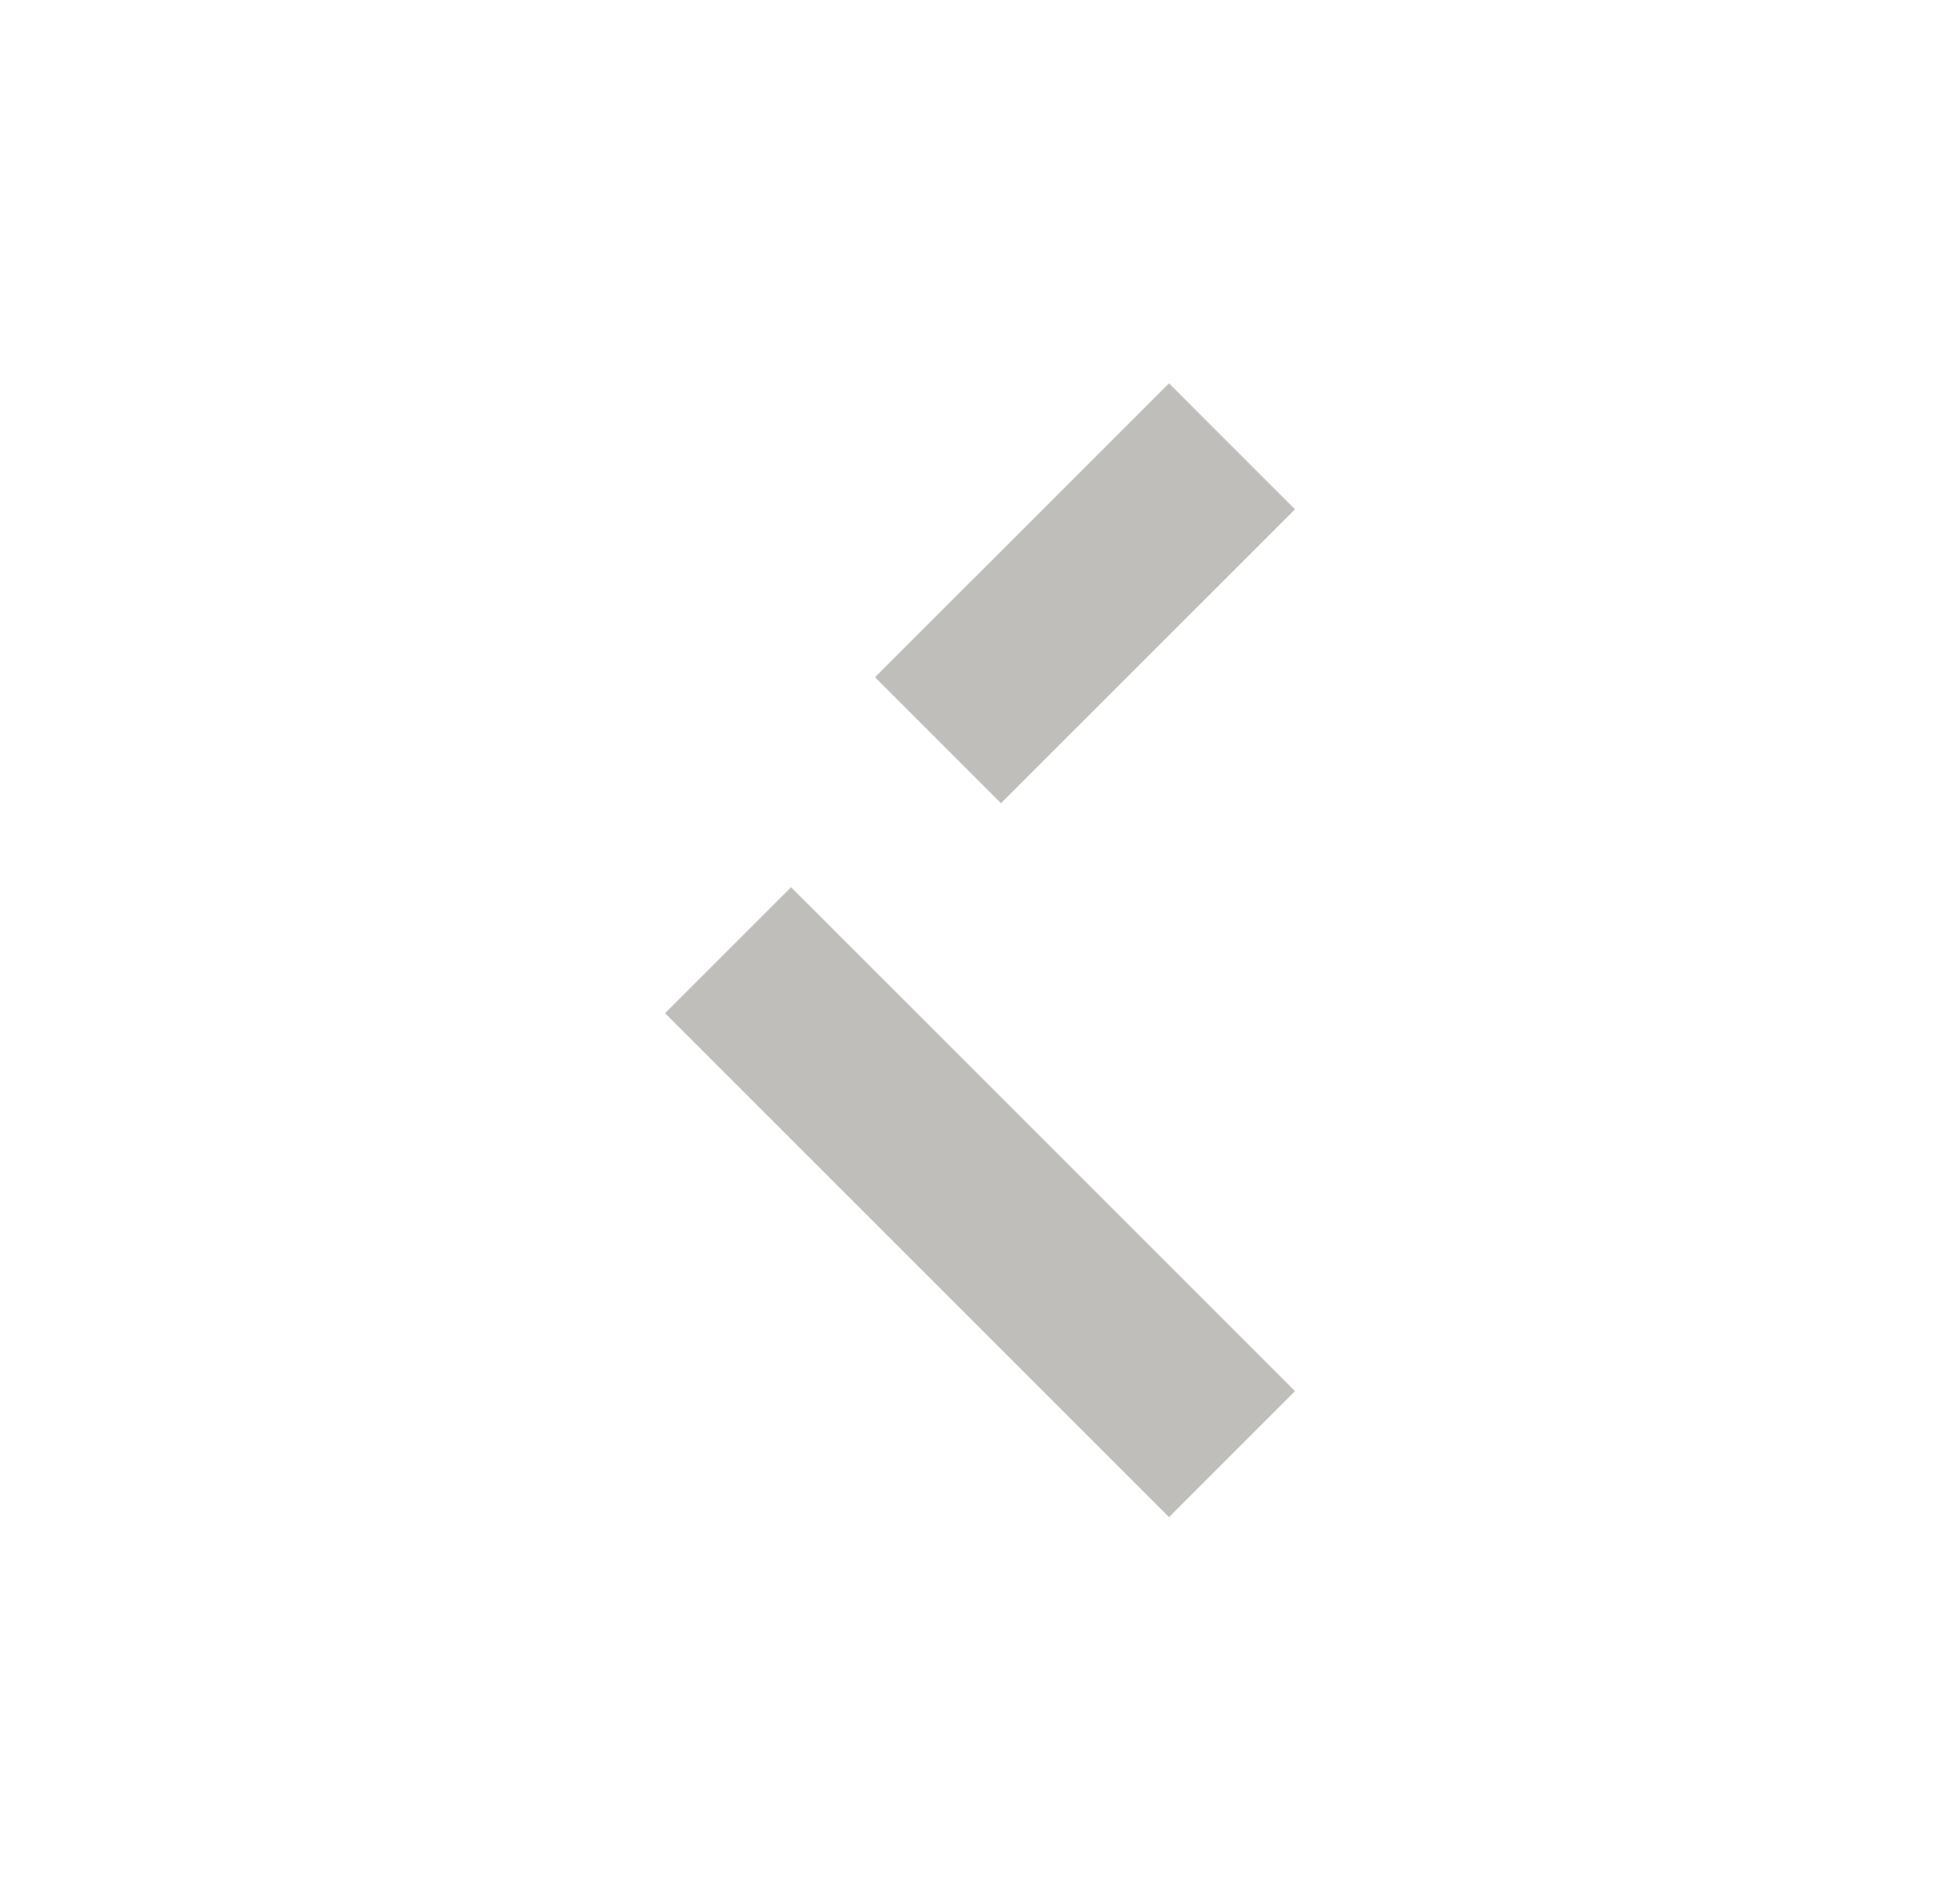
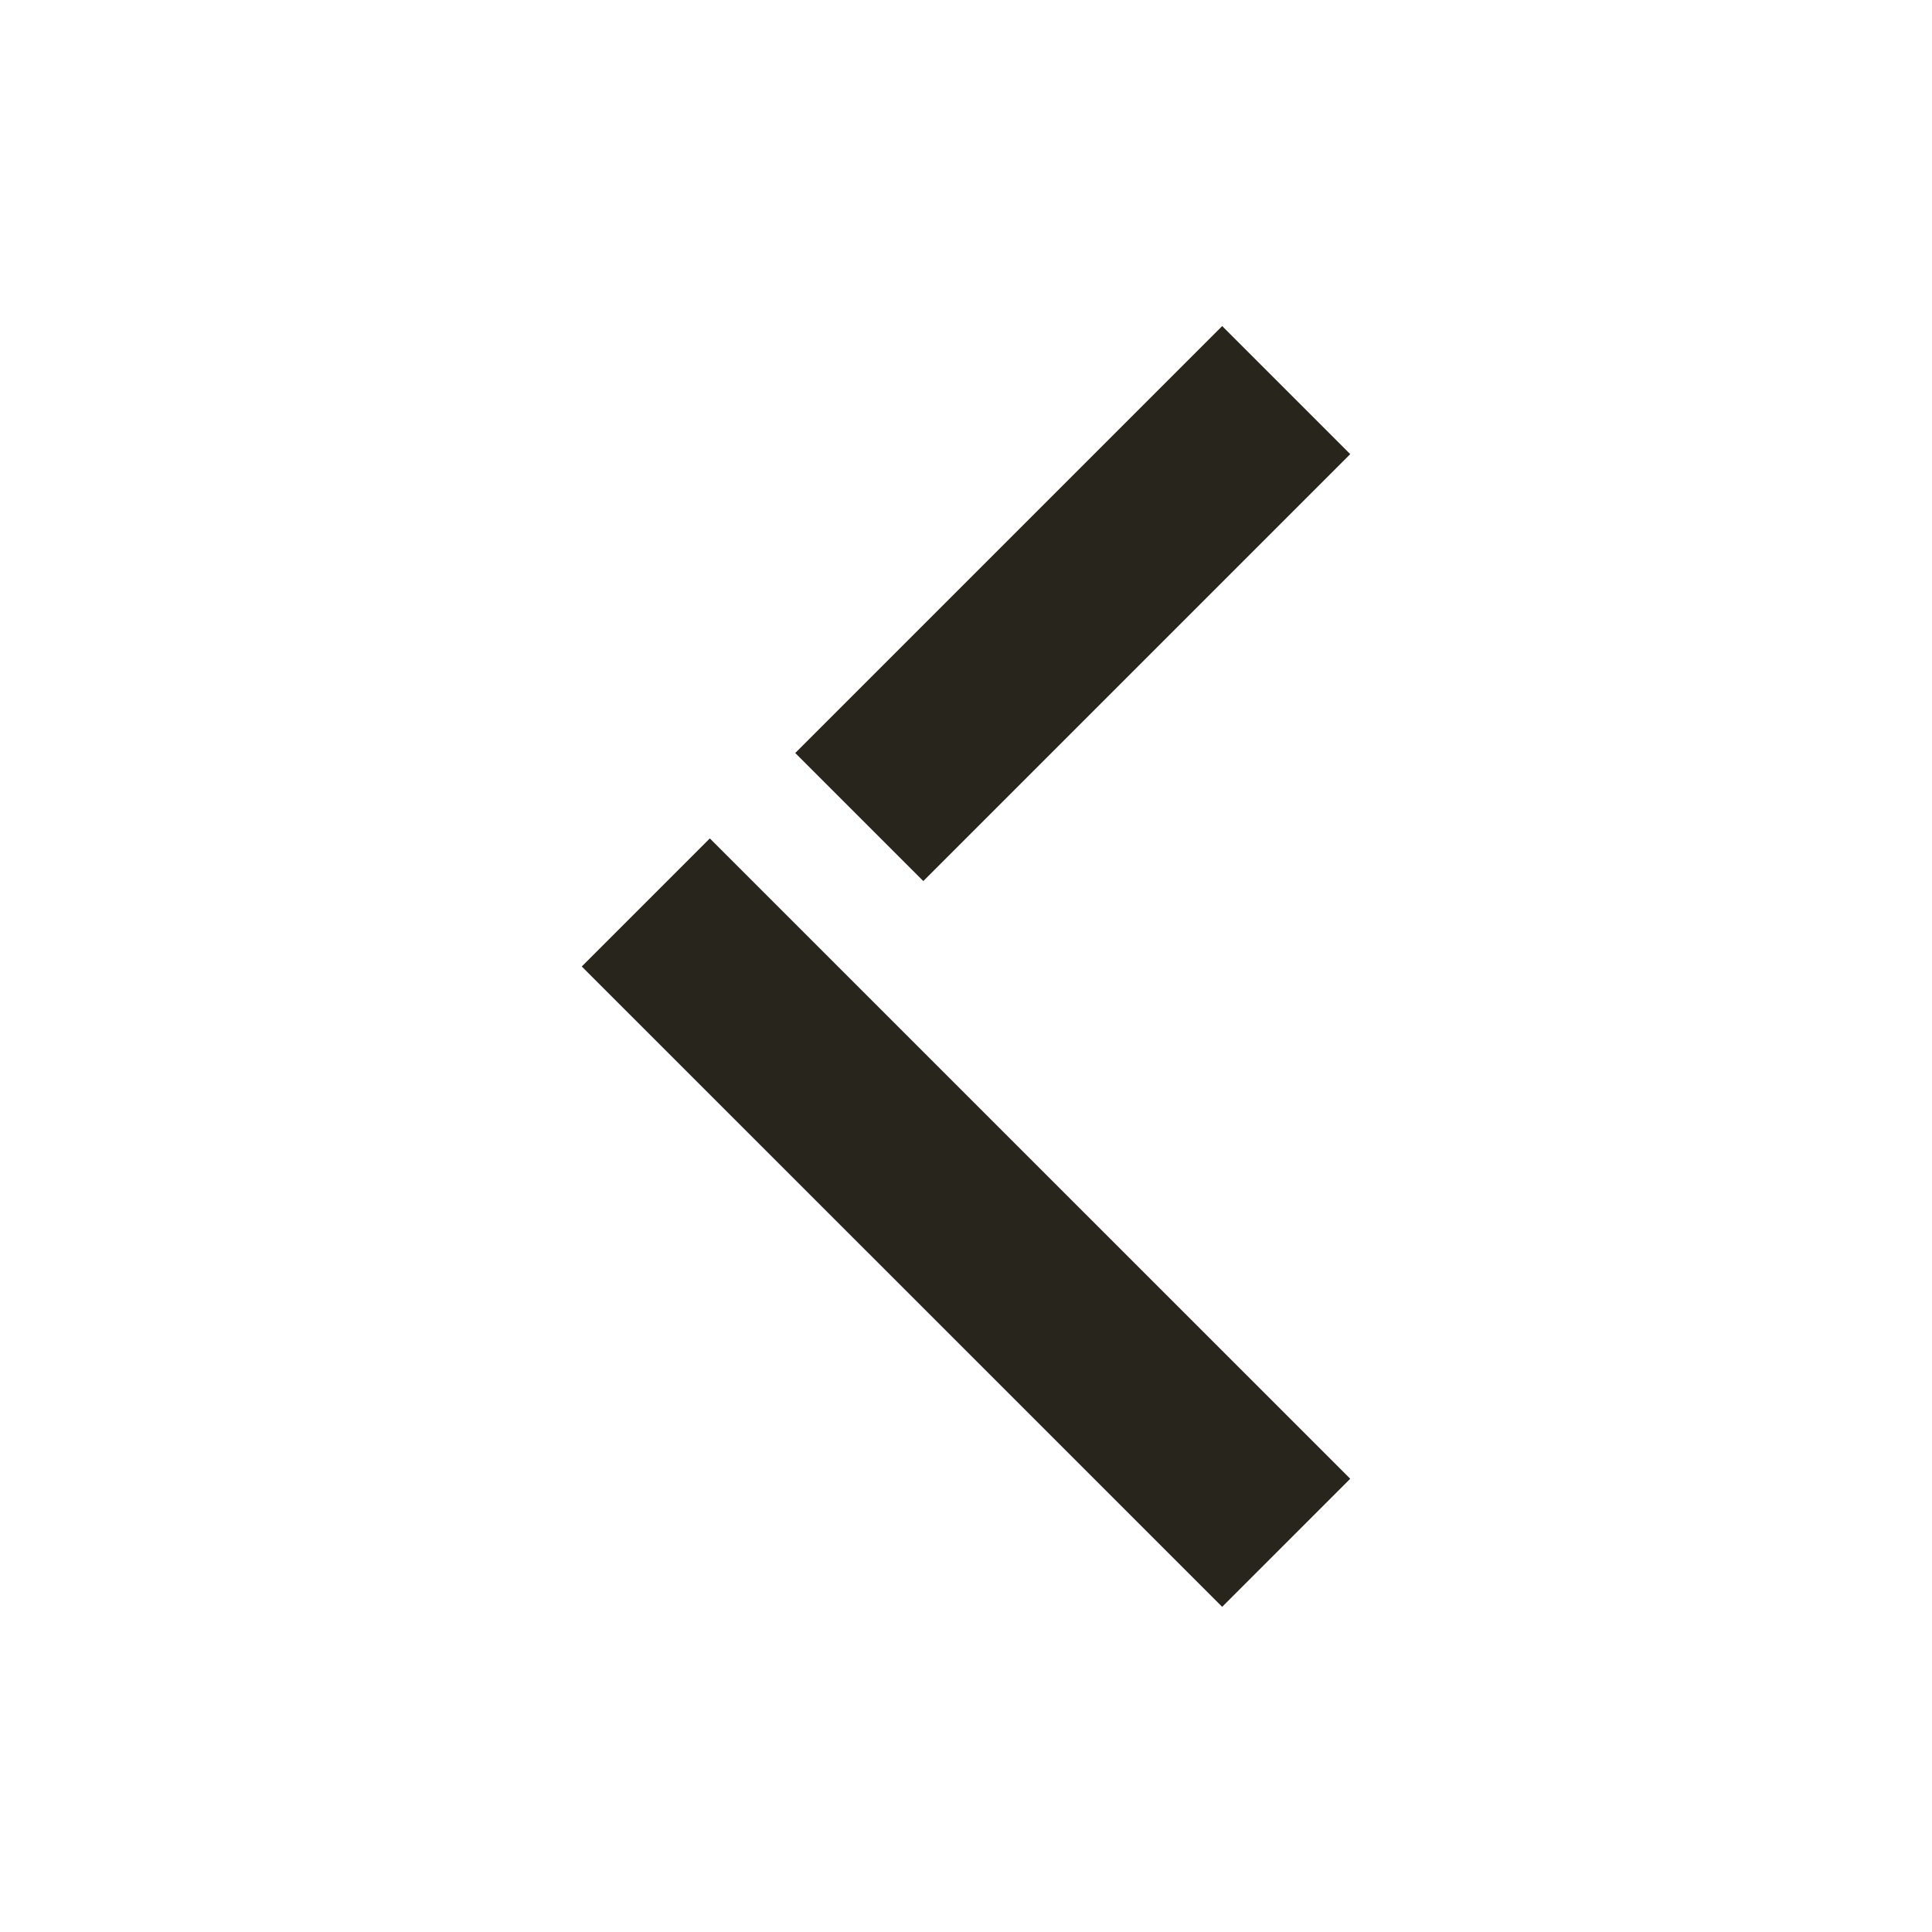
- <svg xmlns="http://www.w3.org/2000/svg" width="33" height="32" viewBox="0 0 33 32" fill="none">
-   <g opacity="0.3">
-     <path d="M20.743 24.485L12.258 16" stroke="#28251C" stroke-width="3" strokeLinecap="square" />
-     <path d="M20.743 7.515L15.793 12.464" stroke="#28251C" stroke-width="3" strokeLinecap="square" />
-   </g>
+ <svg xmlns="http://www.w3.org/2000/svg" width="32" height="32" viewBox="0 0 32 32" fill="none">
+   <path d="M20.243 24.493L11.757 16.008" stroke="#28251C" stroke-width="3" stroke-linecap="square" />
+   <path d="M20.243 7.522L15.293 12.472" stroke="#28251C" stroke-width="3" stroke-linecap="square" />
</svg>
